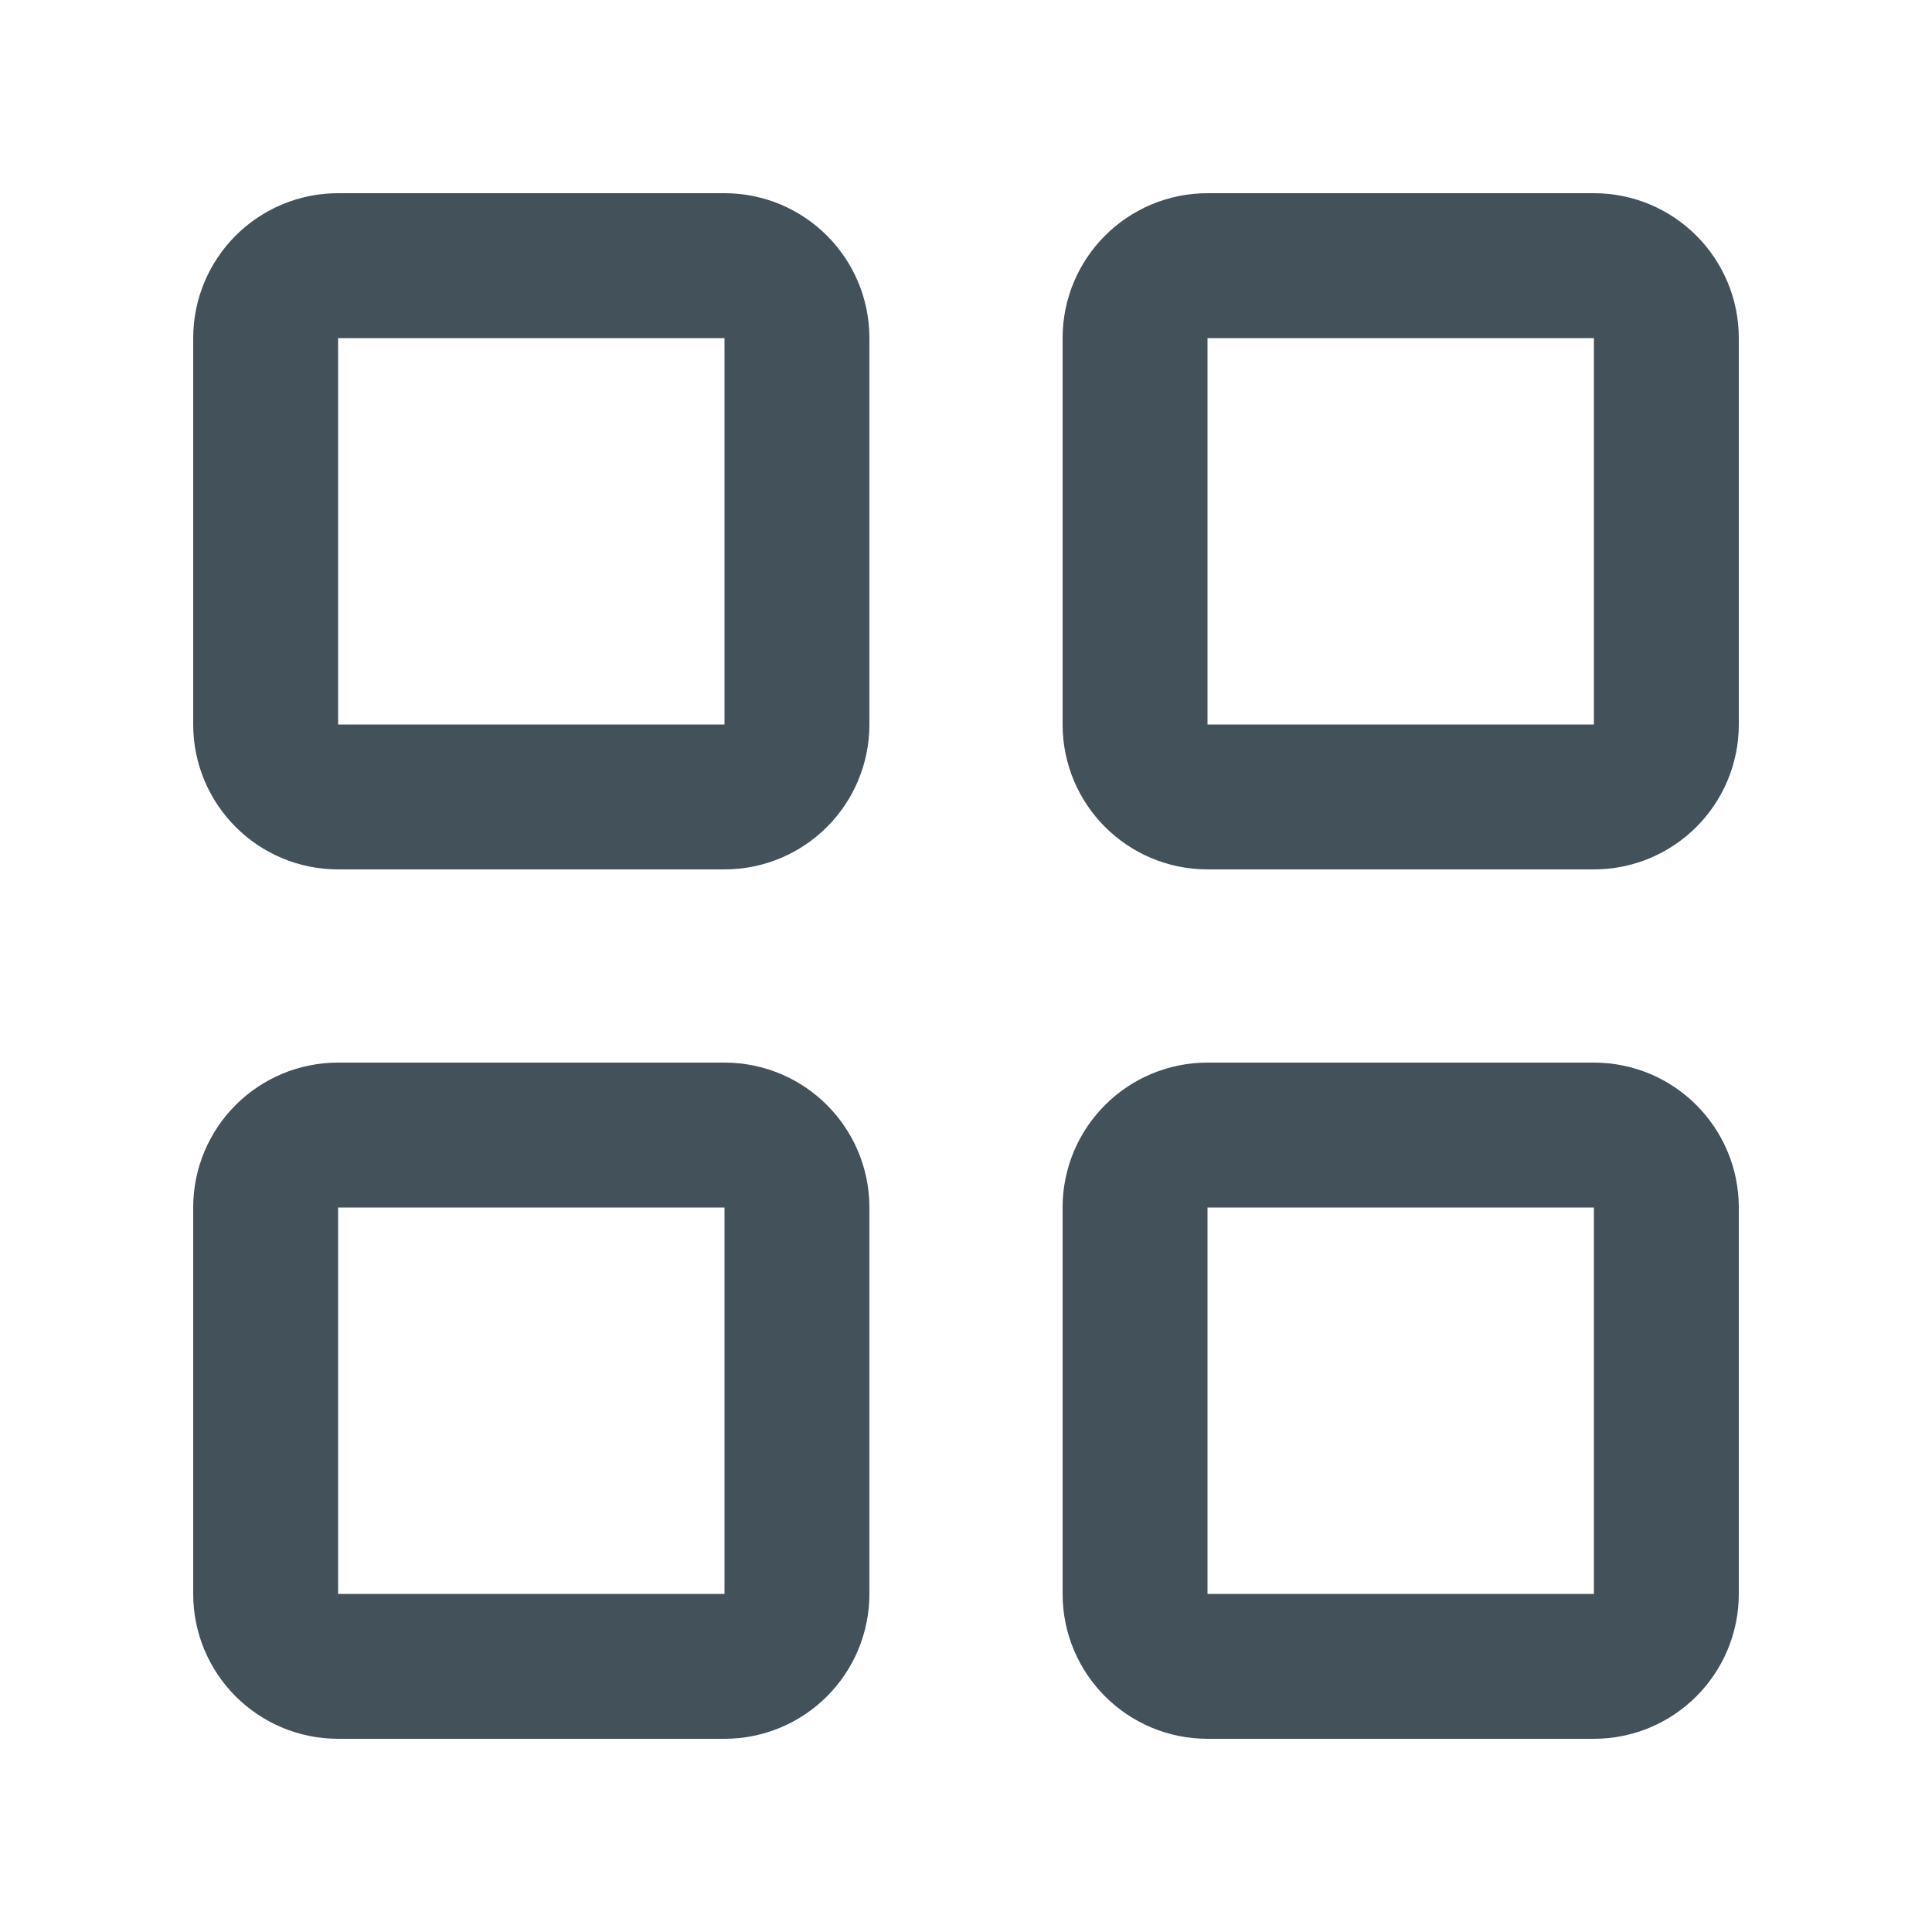
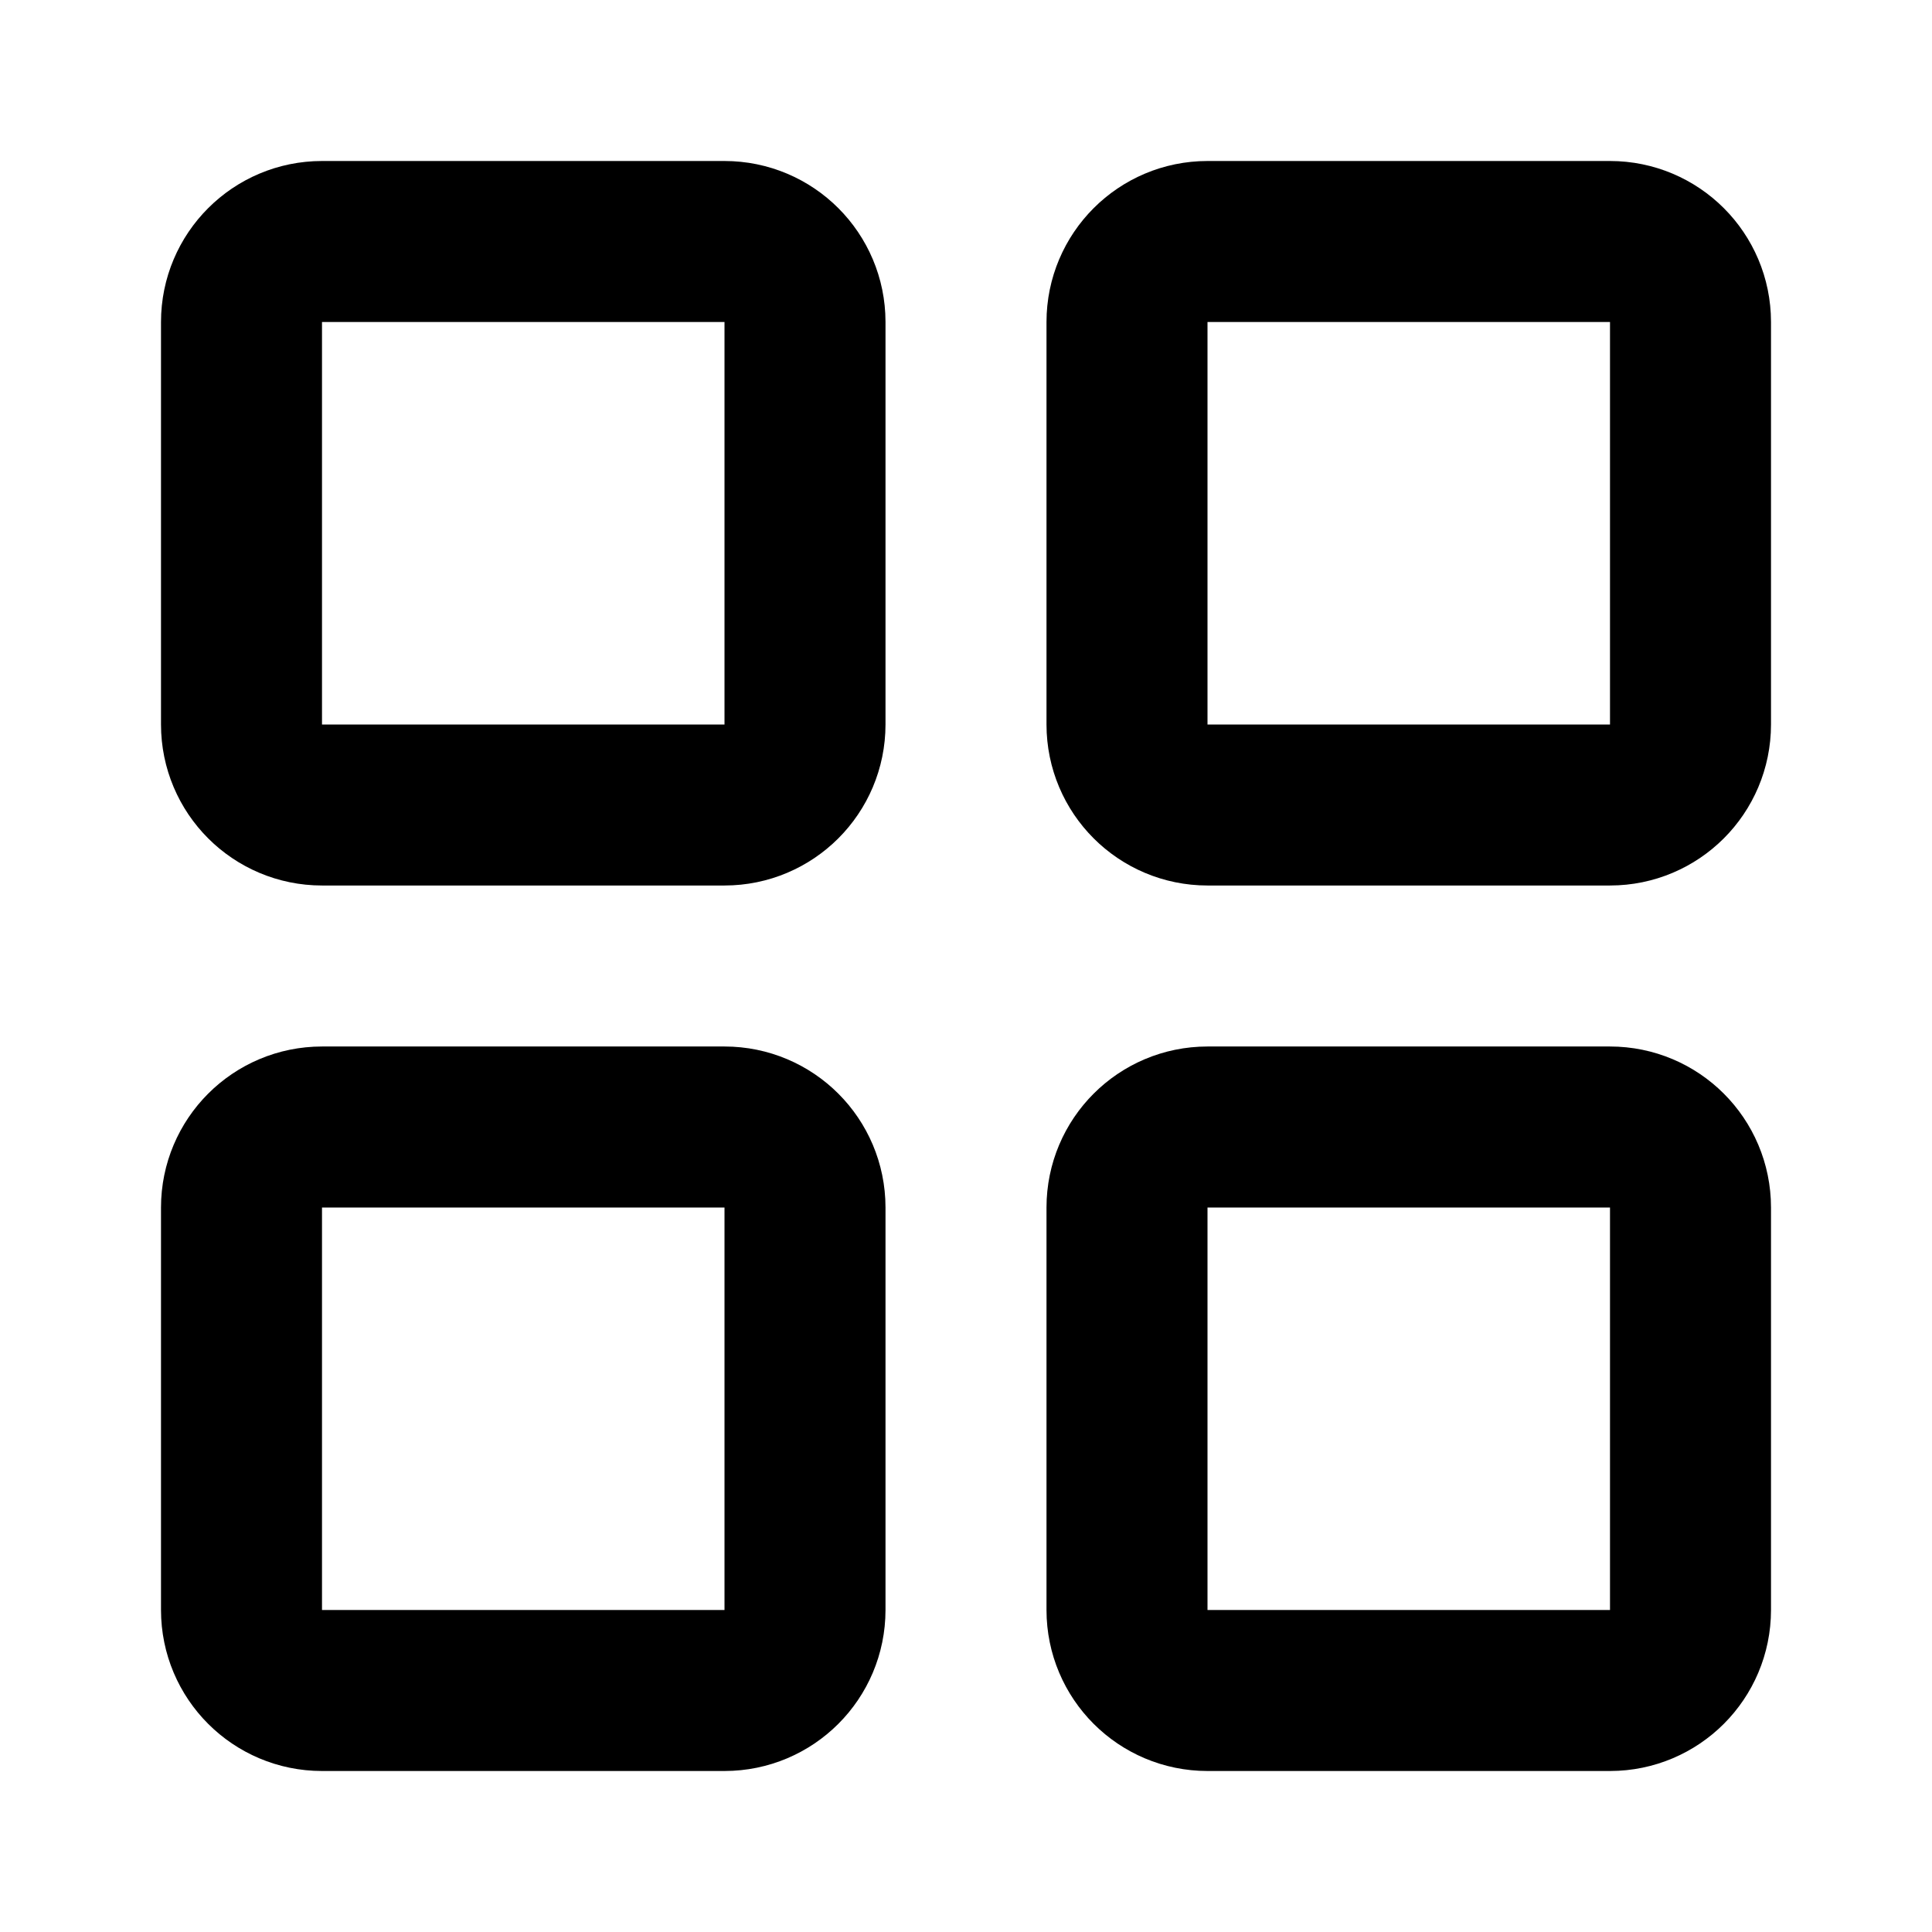
- <svg xmlns="http://www.w3.org/2000/svg" width="20" height="20" viewBox="0 0 20 20" fill="none">
-   <rect x="2.75" y="2.75" width="5.5" height="5.5" rx=".75" stroke="#43515B" stroke-width="1.5" />
-   <rect x="11.75" y="2.75" width="5.5" height="5.5" rx=".75" stroke="#43515B" stroke-width="1.5" />
-   <rect x="2.75" y="11.75" width="5.5" height="5.5" rx=".75" stroke="#43515B" stroke-width="1.5" />
-   <rect x="11.75" y="11.75" width="5.5" height="5.5" rx=".75" stroke="#43515B" stroke-width="1.5" />
+ <svg xmlns="http://www.w3.org/2000/svg" width="24" height="24" viewBox="0 0 24 24" fill="none" stroke="currentColor" stroke-width="2" stroke-linecap="round" stroke-linejoin="round" class="lucide lucide-layout-grid-icon lucide-layout-grid">
+   <rect width="7" height="7" x="3" y="3" rx="1" />
+   <rect width="7" height="7" x="14" y="3" rx="1" />
+   <rect width="7" height="7" x="14" y="14" rx="1" />
+   <rect width="7" height="7" x="3" y="14" rx="1" />
</svg>
